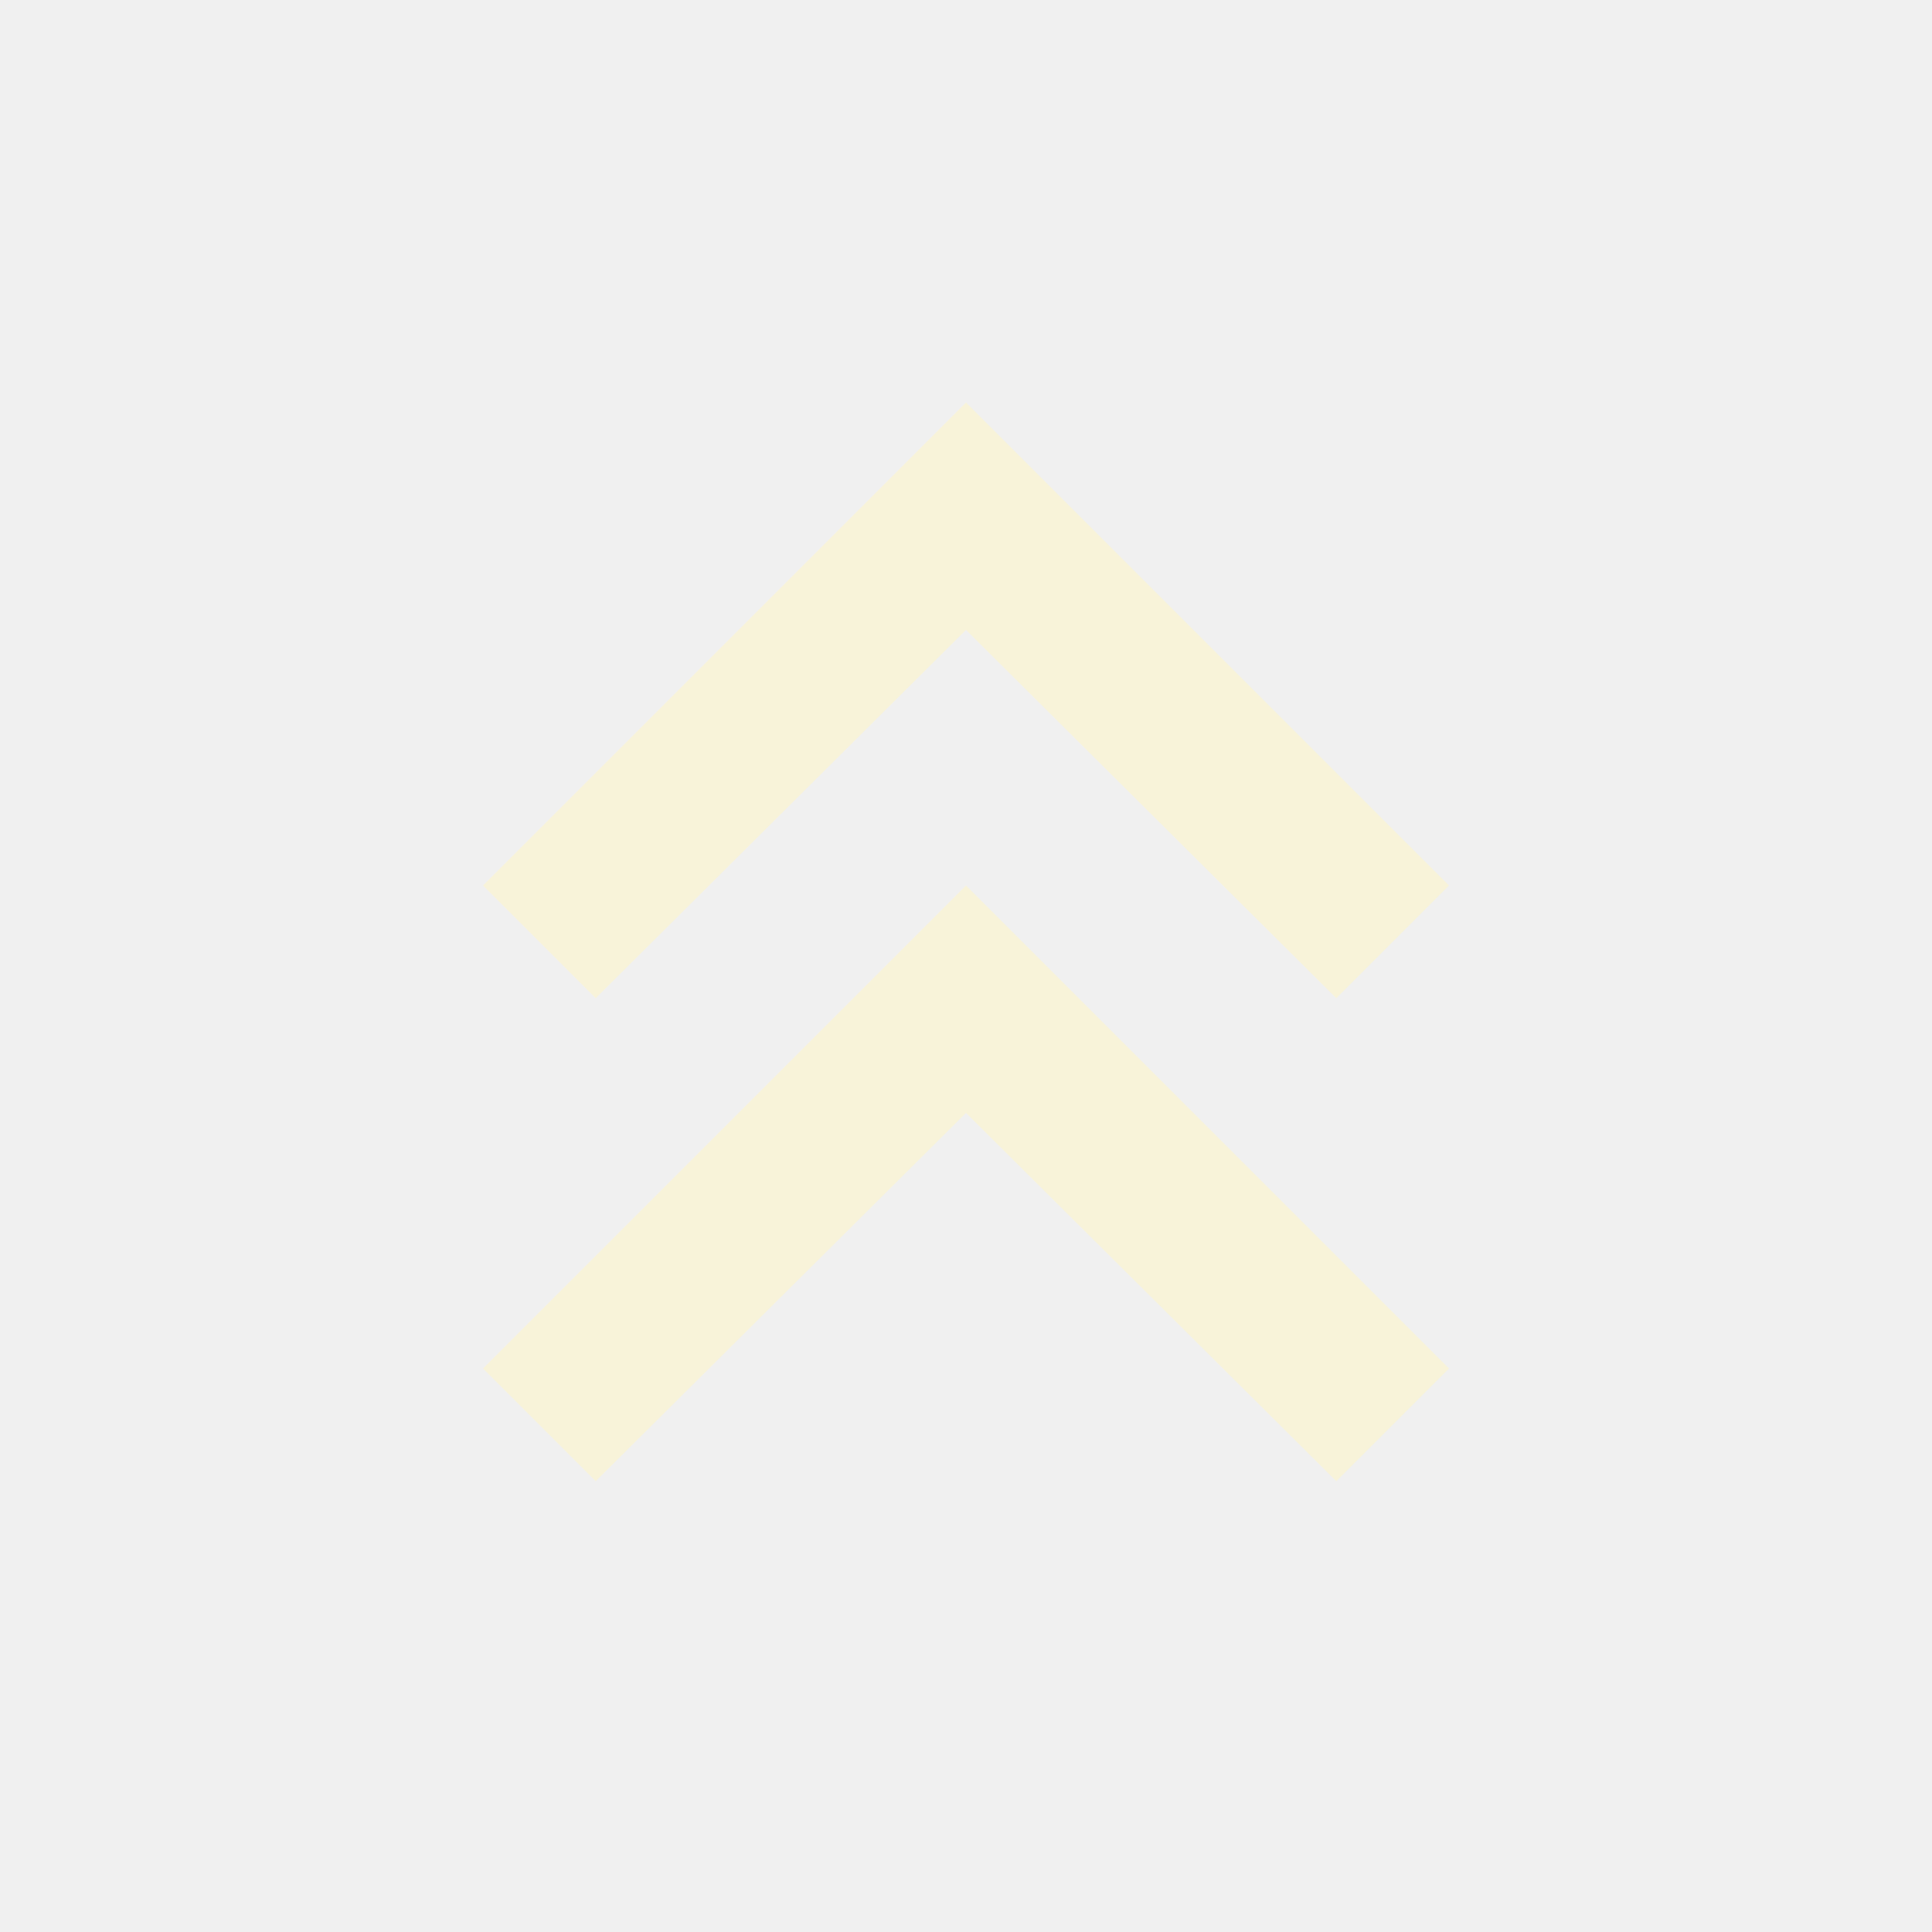
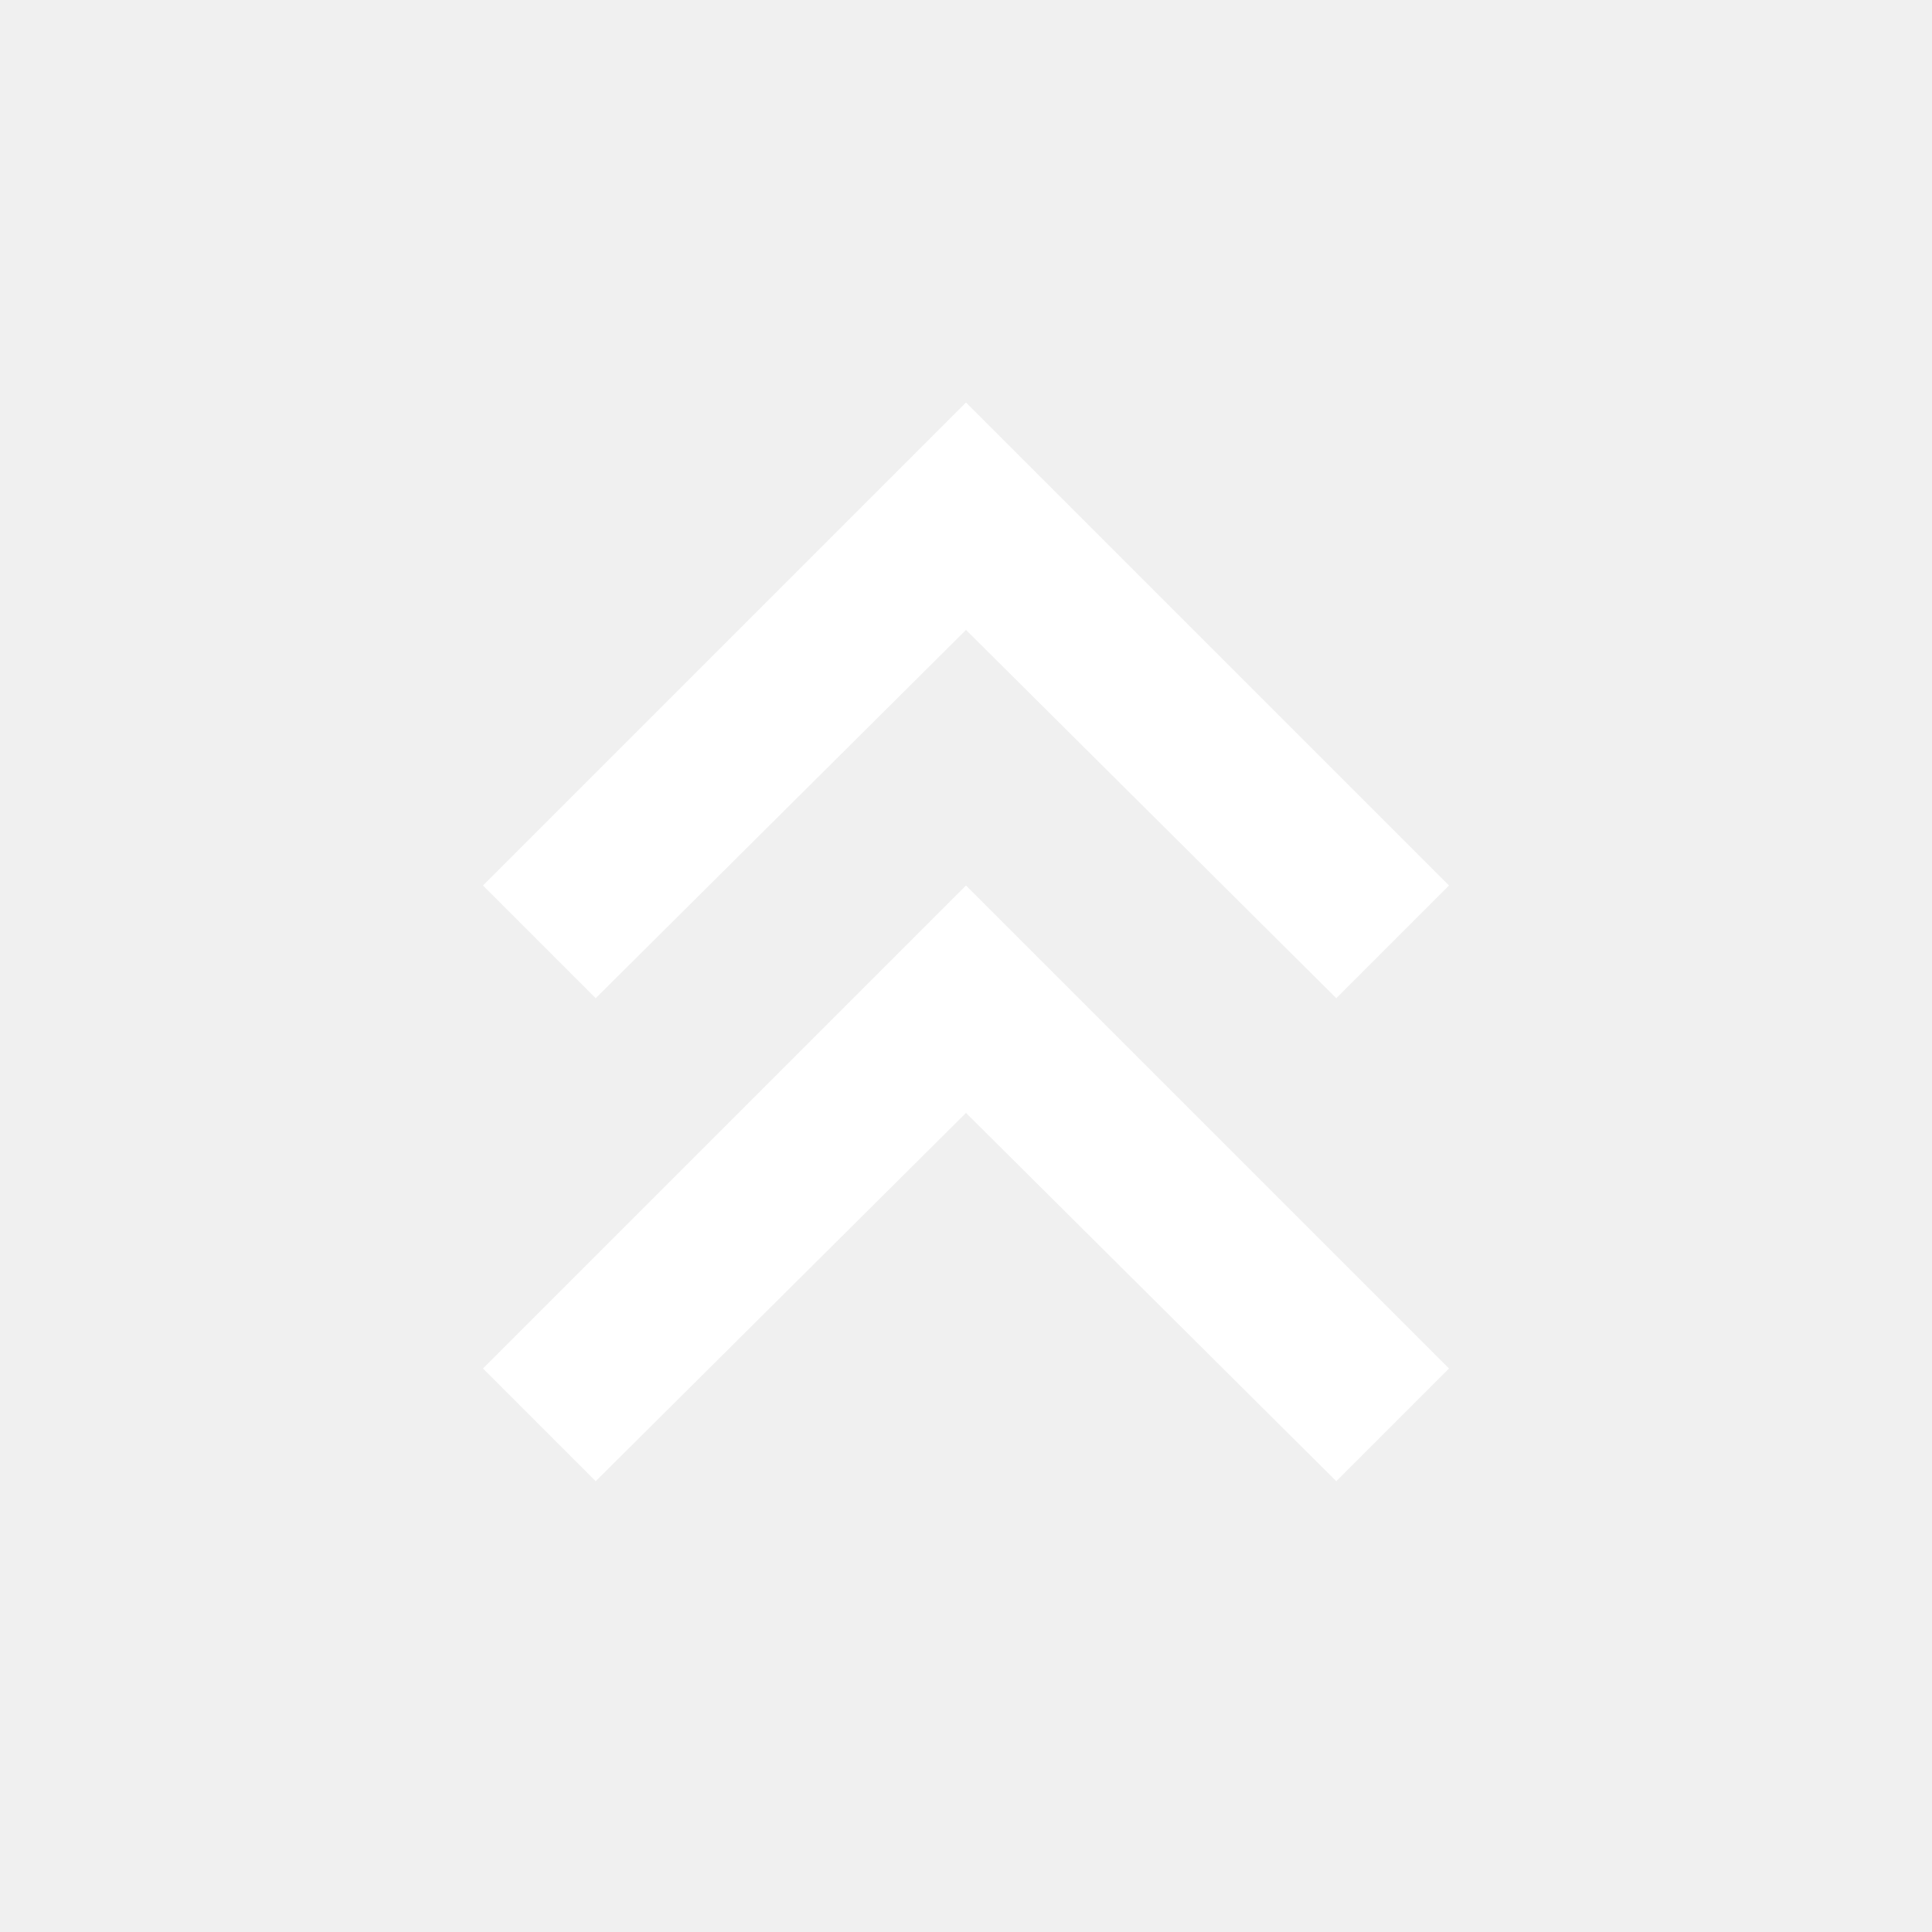
- <svg xmlns="http://www.w3.org/2000/svg" height="24px" viewBox="0 -960 960 960" width="24px" fill="#F8F3D9">
+ <svg xmlns="http://www.w3.org/2000/svg" height="24px" viewBox="0 -960 960 960" width="24px" fill="#FFFFFF">
  <path d="m296-224-56-56 240-240 240 240-56 56-184-183-184 183Zm0-240-56-56 240-240 240 240-56 56-184-183-184 183Z" />
</svg>
